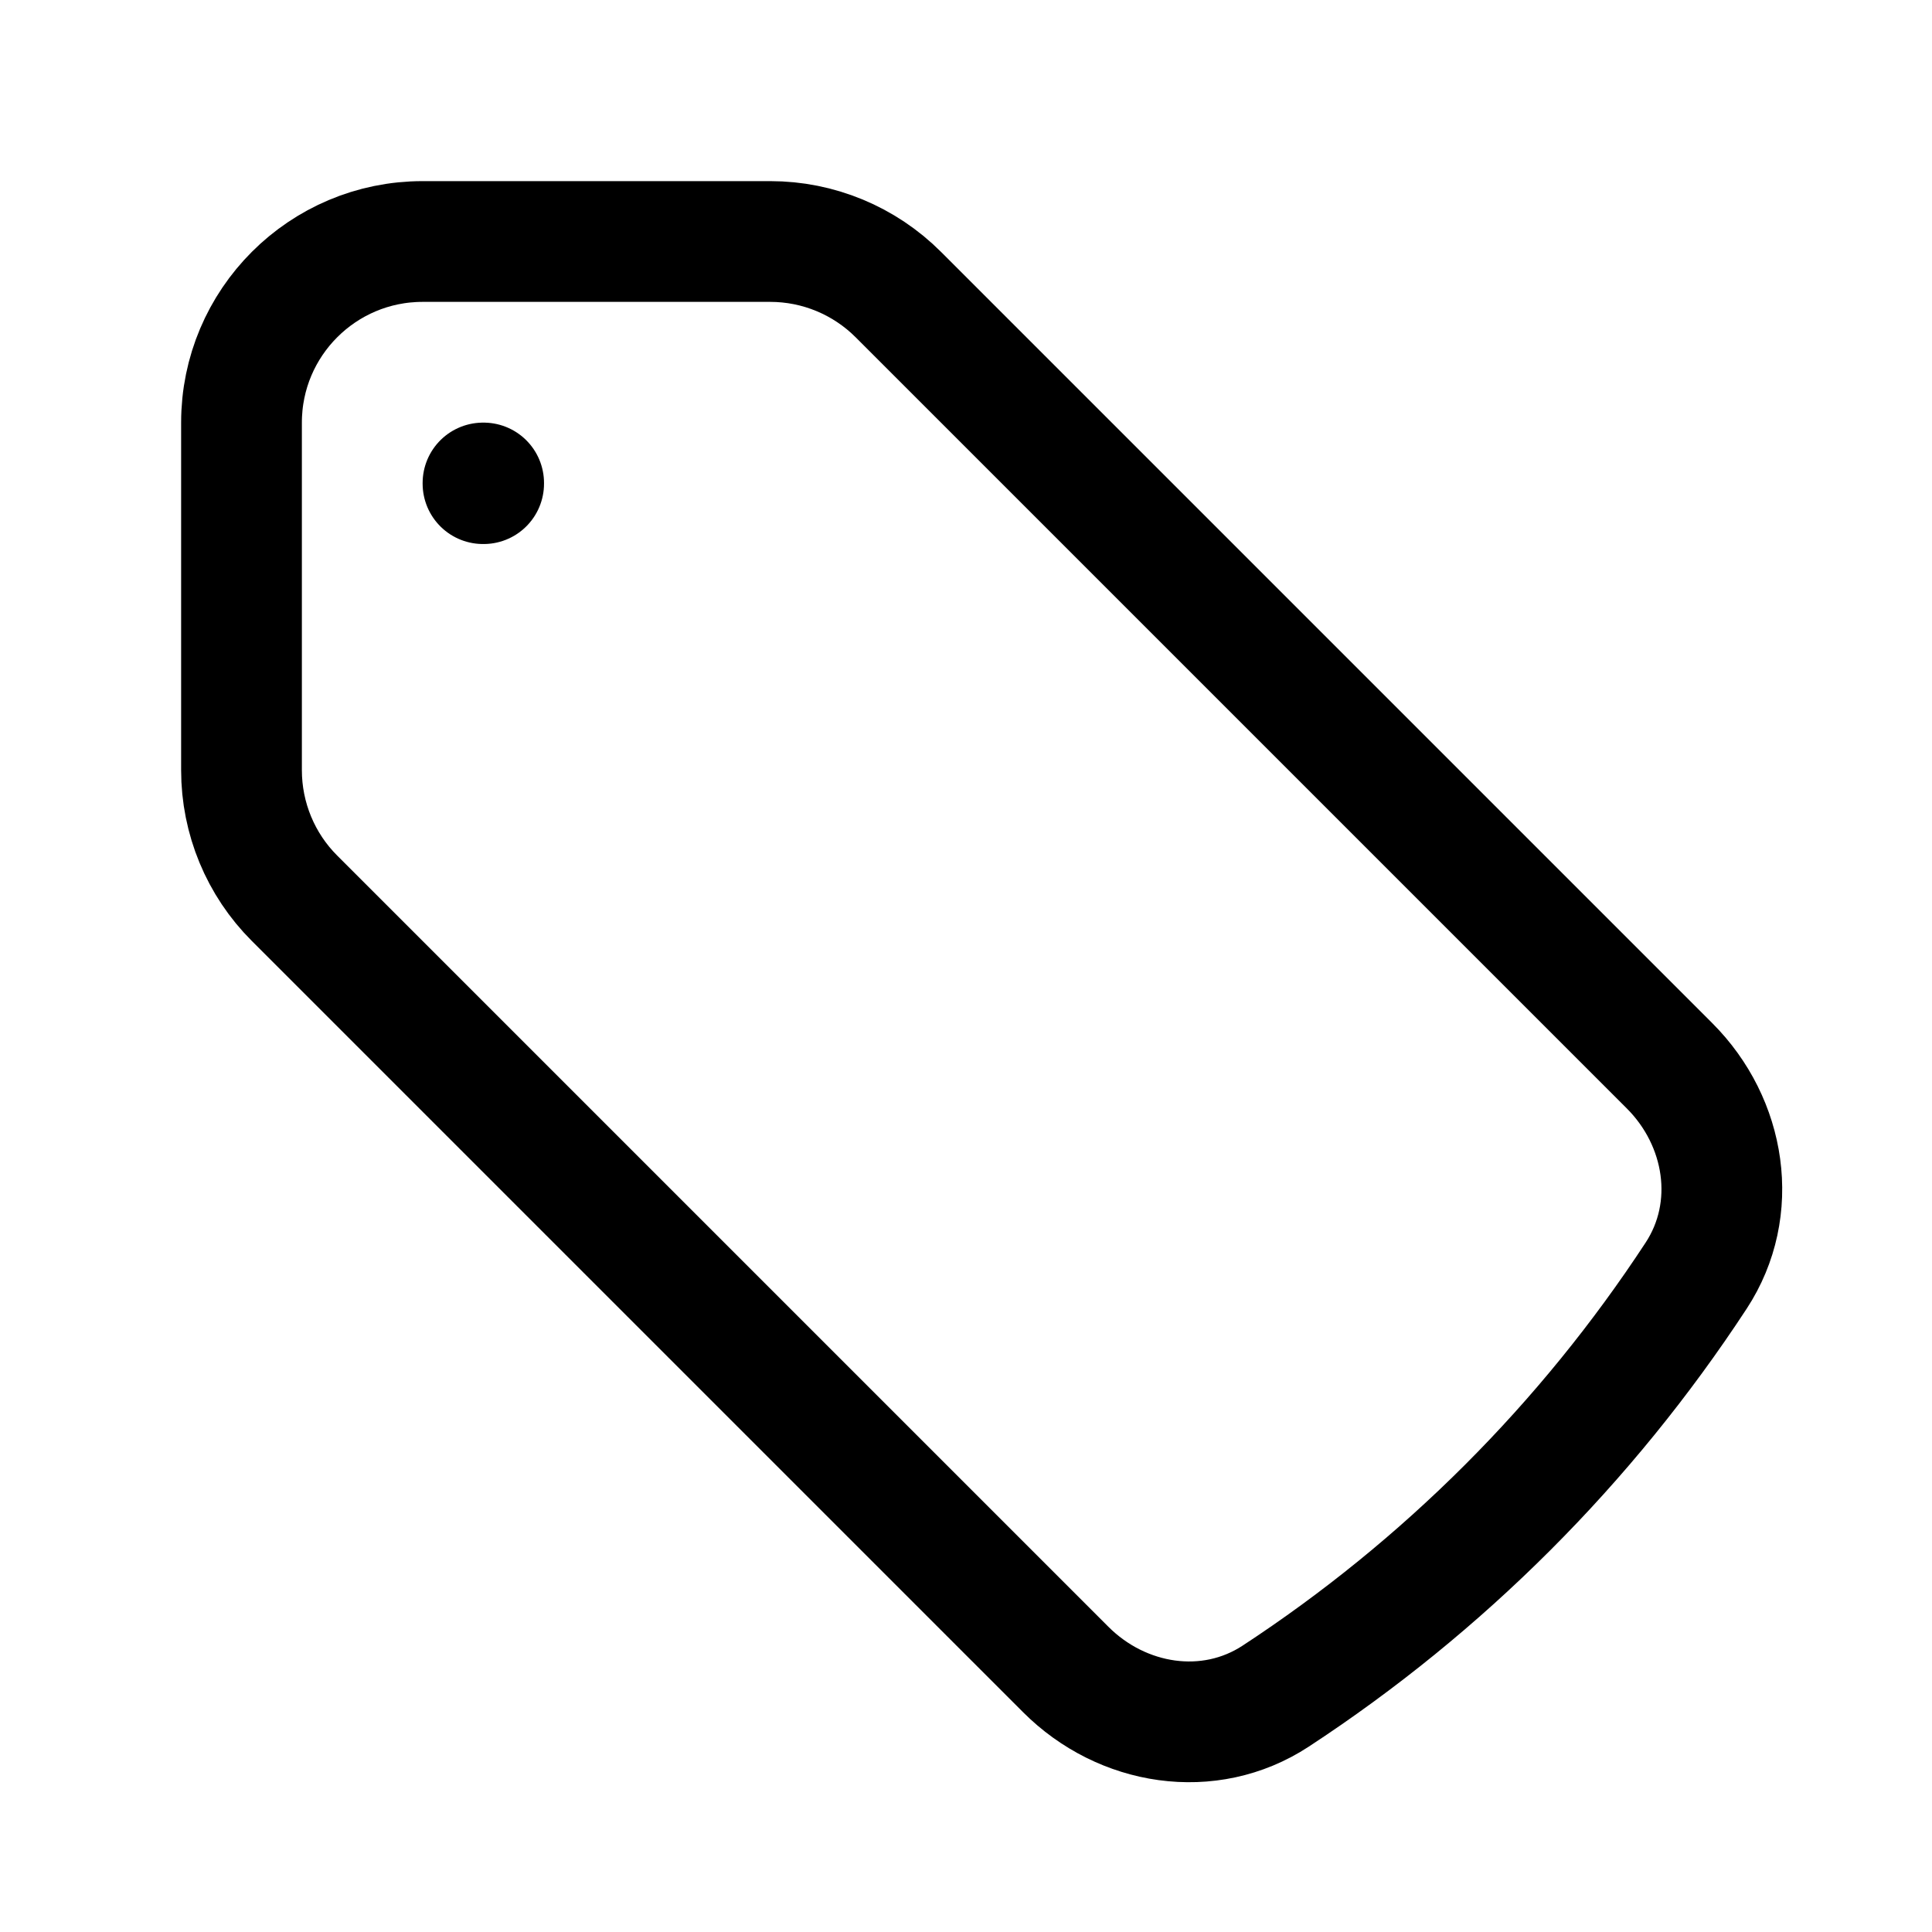
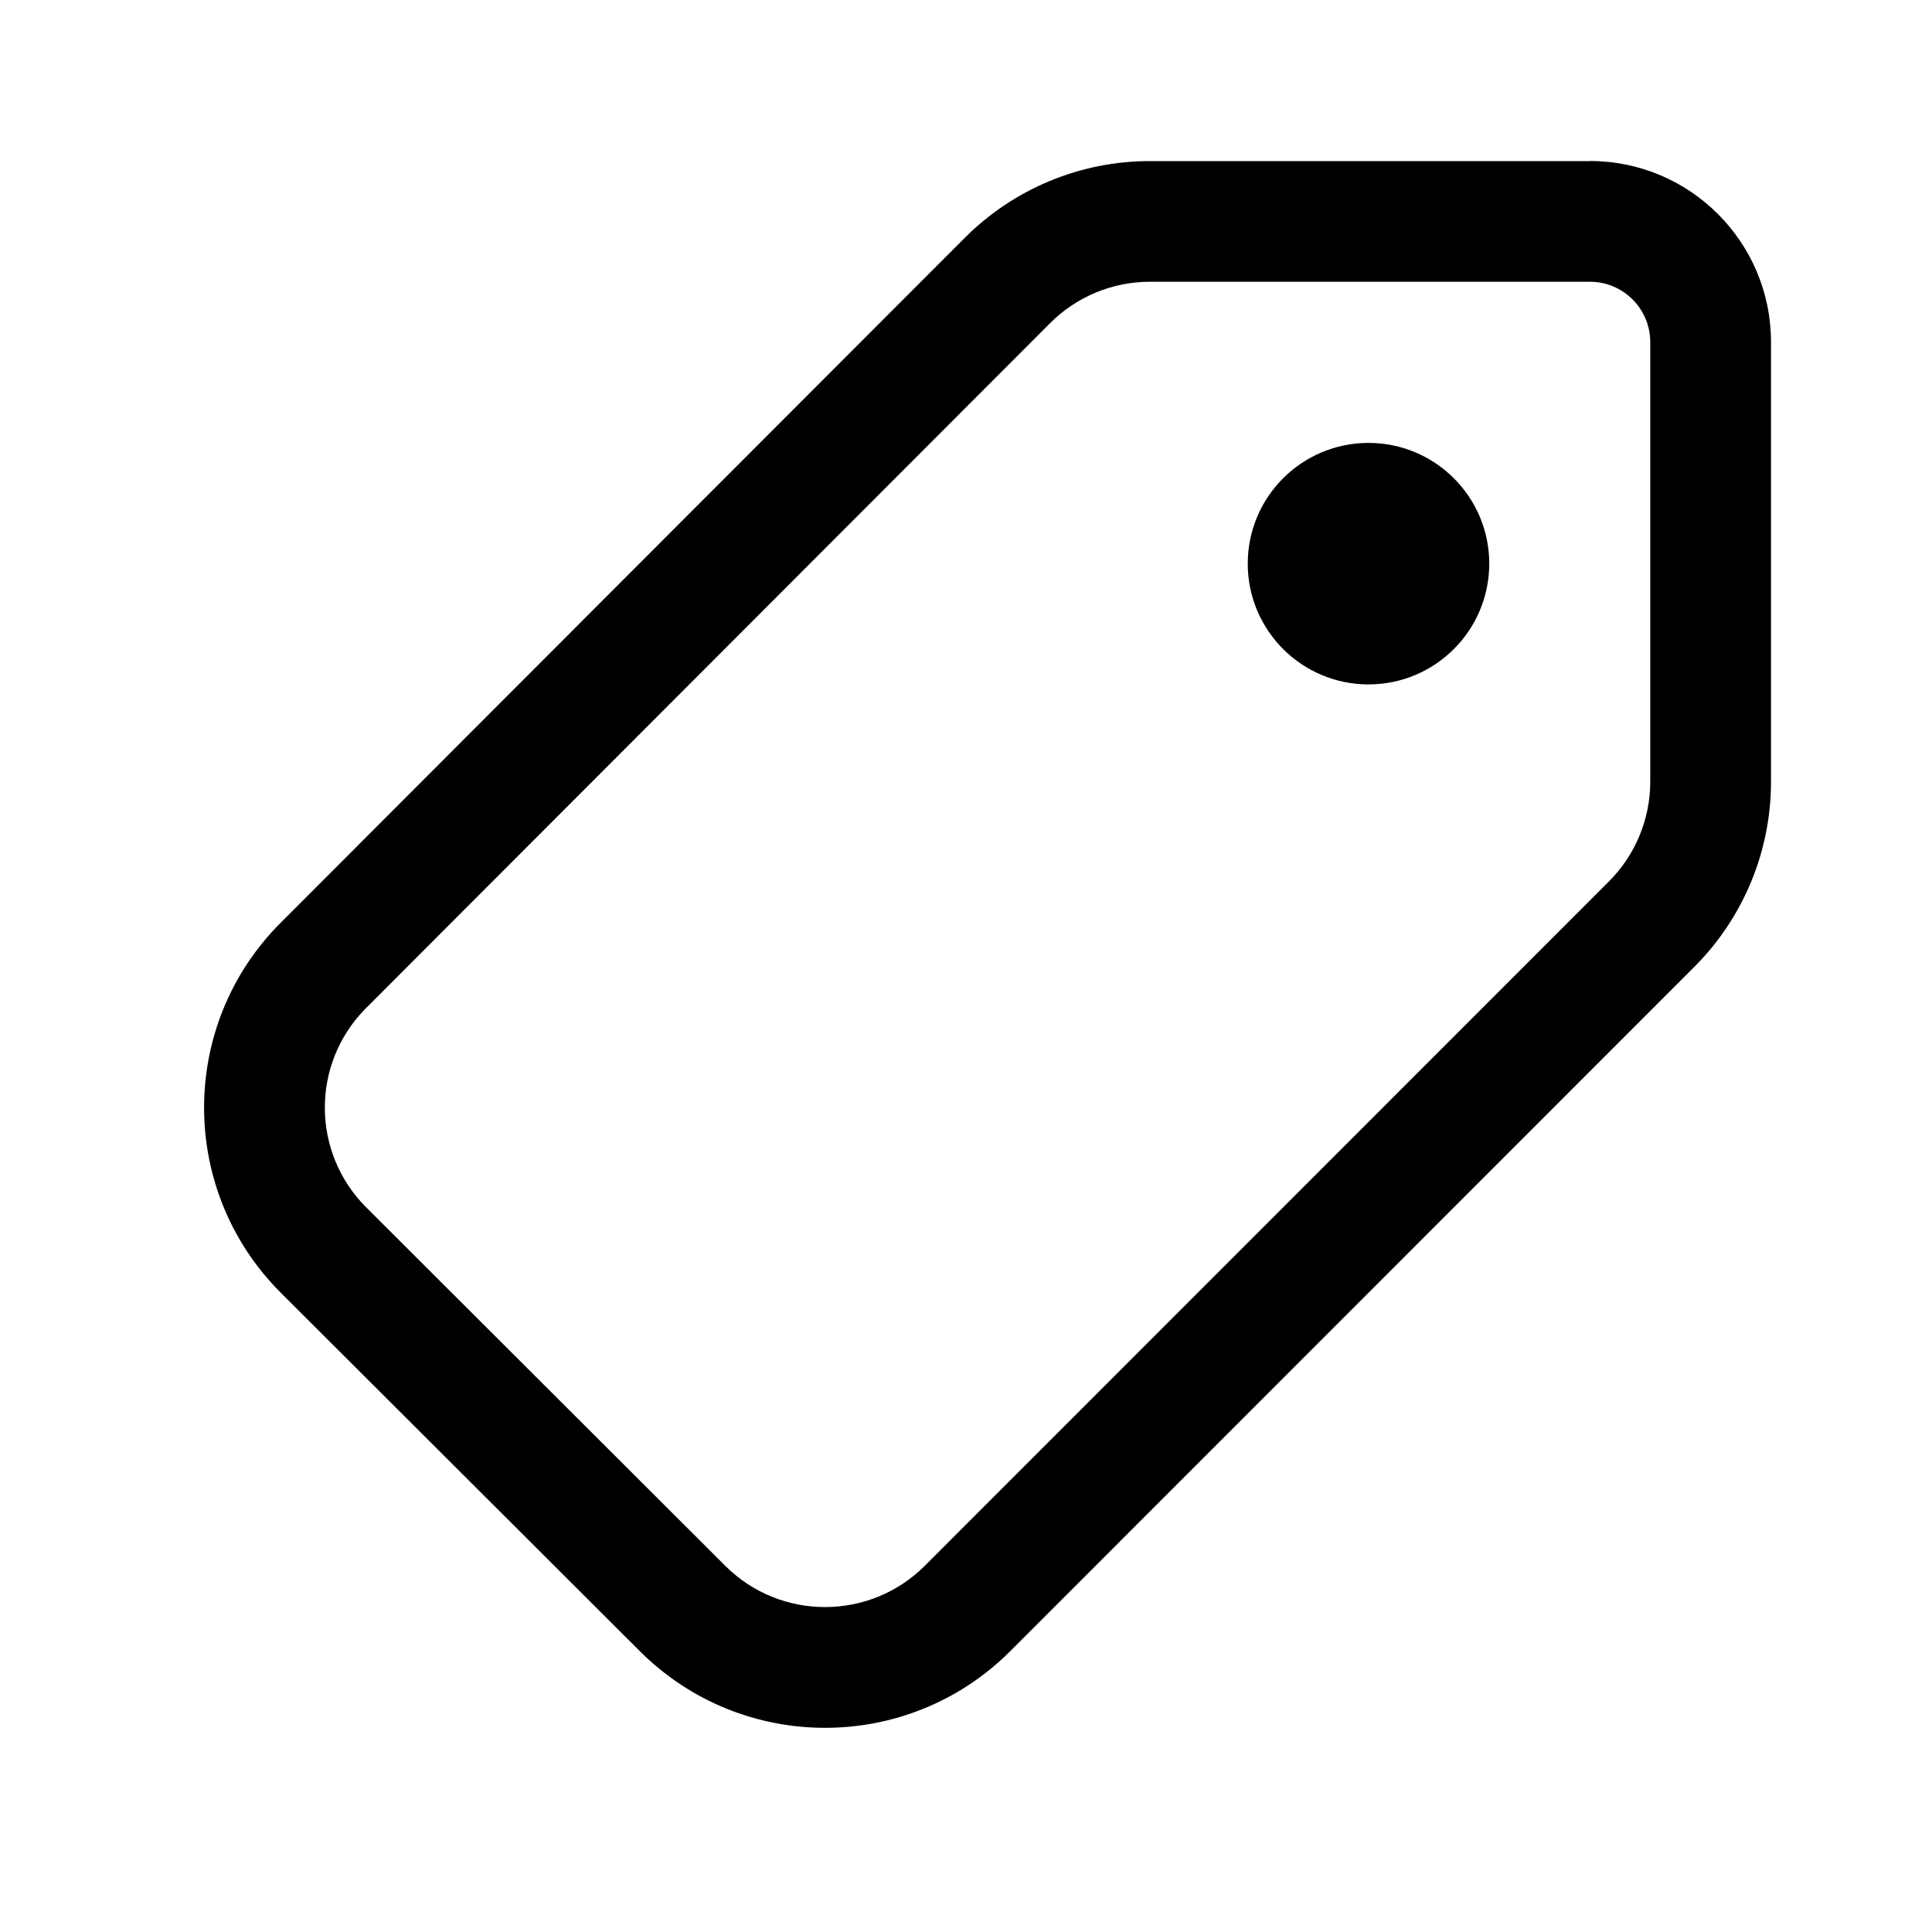
- <svg xmlns="http://www.w3.org/2000/svg" fill="none" viewBox="0 0 24 24" stroke-width="1.5" stroke="currentColor" class="size-6">
-   <path stroke-linecap="round" stroke-linejoin="round" d="M9.568 3H5.25A2.25 2.25 0 0 0 3 5.25v4.318c0 .597.237 1.17.659 1.591l9.581 9.581c.699.699 1.78.872 2.607.33a18.095 18.095 0 0 0 5.223-5.223c.542-.827.369-1.908-.33-2.607L11.16 3.66A2.25 2.25 0 0 0 9.568 3Z" />
-   <path stroke-linecap="round" stroke-linejoin="round" d="M6 6h.008v.008H6V6Z" />
+ <svg xmlns="http://www.w3.org/2000/svg" viewBox="0 0 24 24">
+   <g fill="none">
+     <path d="M19.75 2A2.25 2.25 0 0 1 22 4.25v5.462a3.25 3.25 0 0 1-.952 2.298l-8.5 8.503a3.255 3.255 0 0 1-4.597.001L3.489 16.06a3.25 3.25 0 0 1-.004-4.596l8.5-8.51a3.25 3.25 0 0 1 2.3-.953h5.465zm0 1.5h-5.466c-.464 0-.91.185-1.238.513l-8.512 8.523a1.75 1.75 0 0 0 .015 2.462l4.461 4.454a1.755 1.755 0 0 0 2.477 0l8.5-8.503a1.75 1.75 0 0 0 .513-1.237V4.25a.75.75 0 0 0-.75-.75zM17 5.502a1.5 1.5 0 1 1 0 3a1.5 1.5 0 0 1 0-3z" fill="currentColor" />
+   </g>
</svg>
